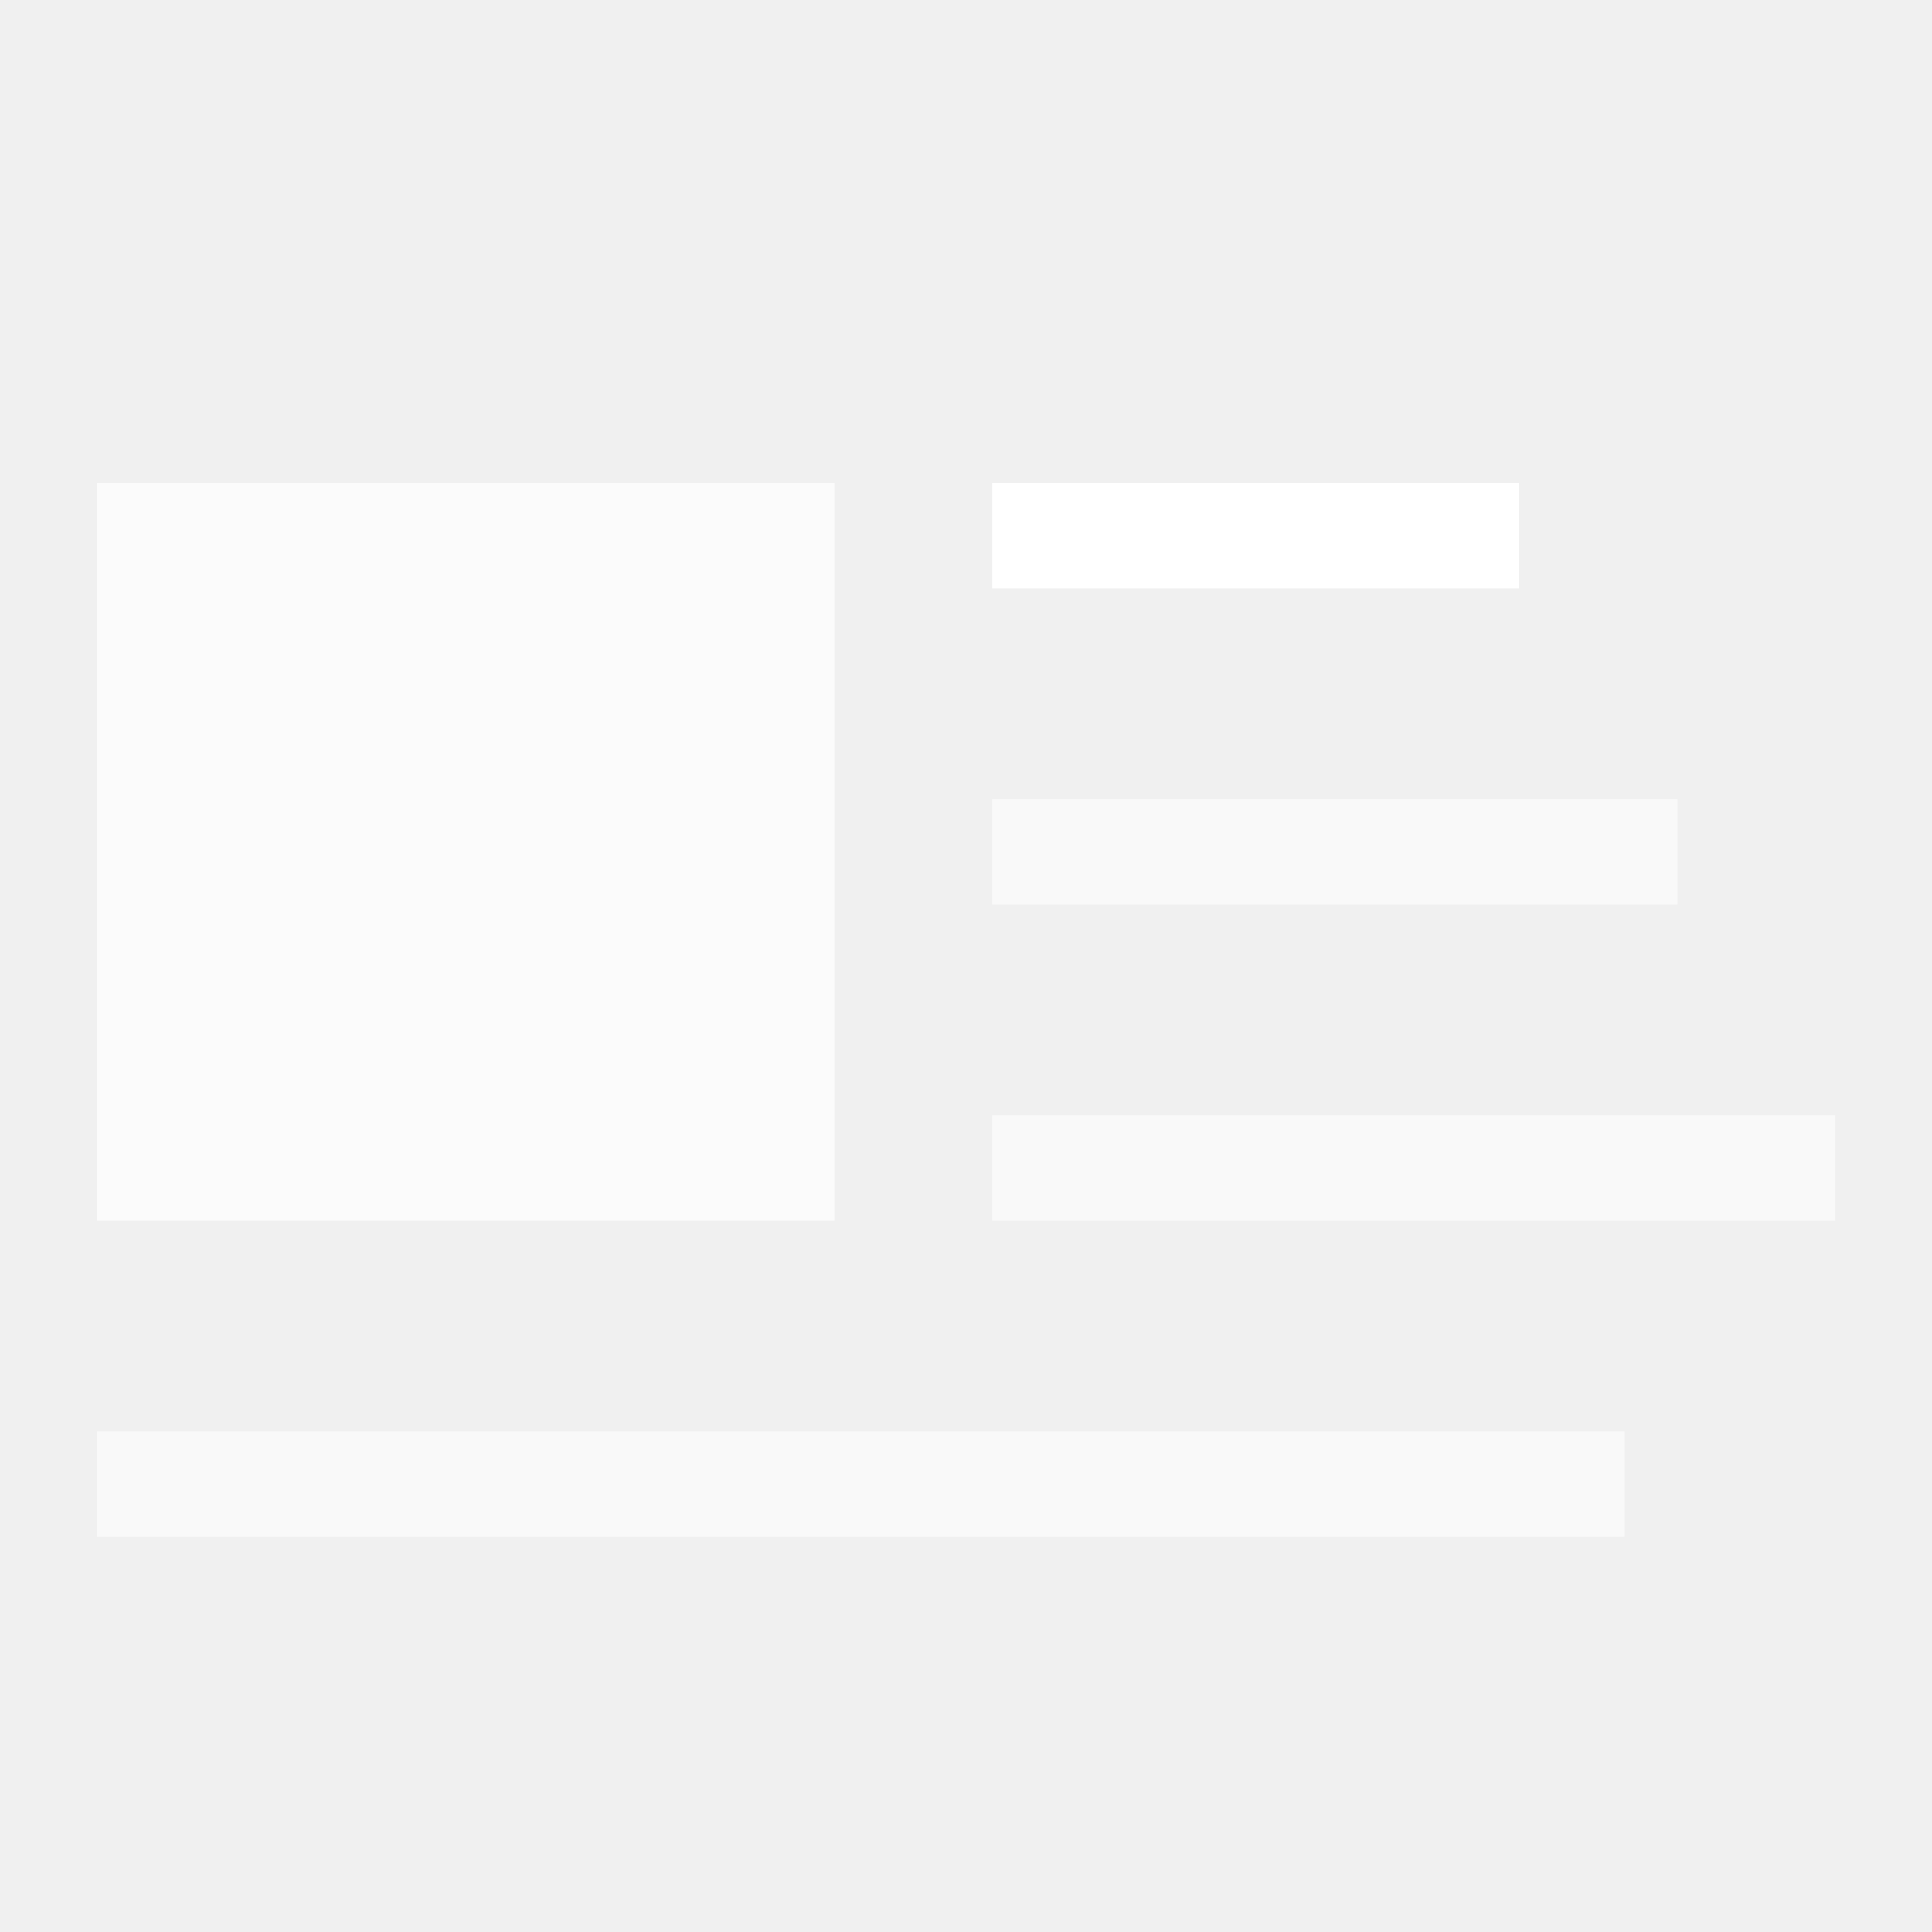
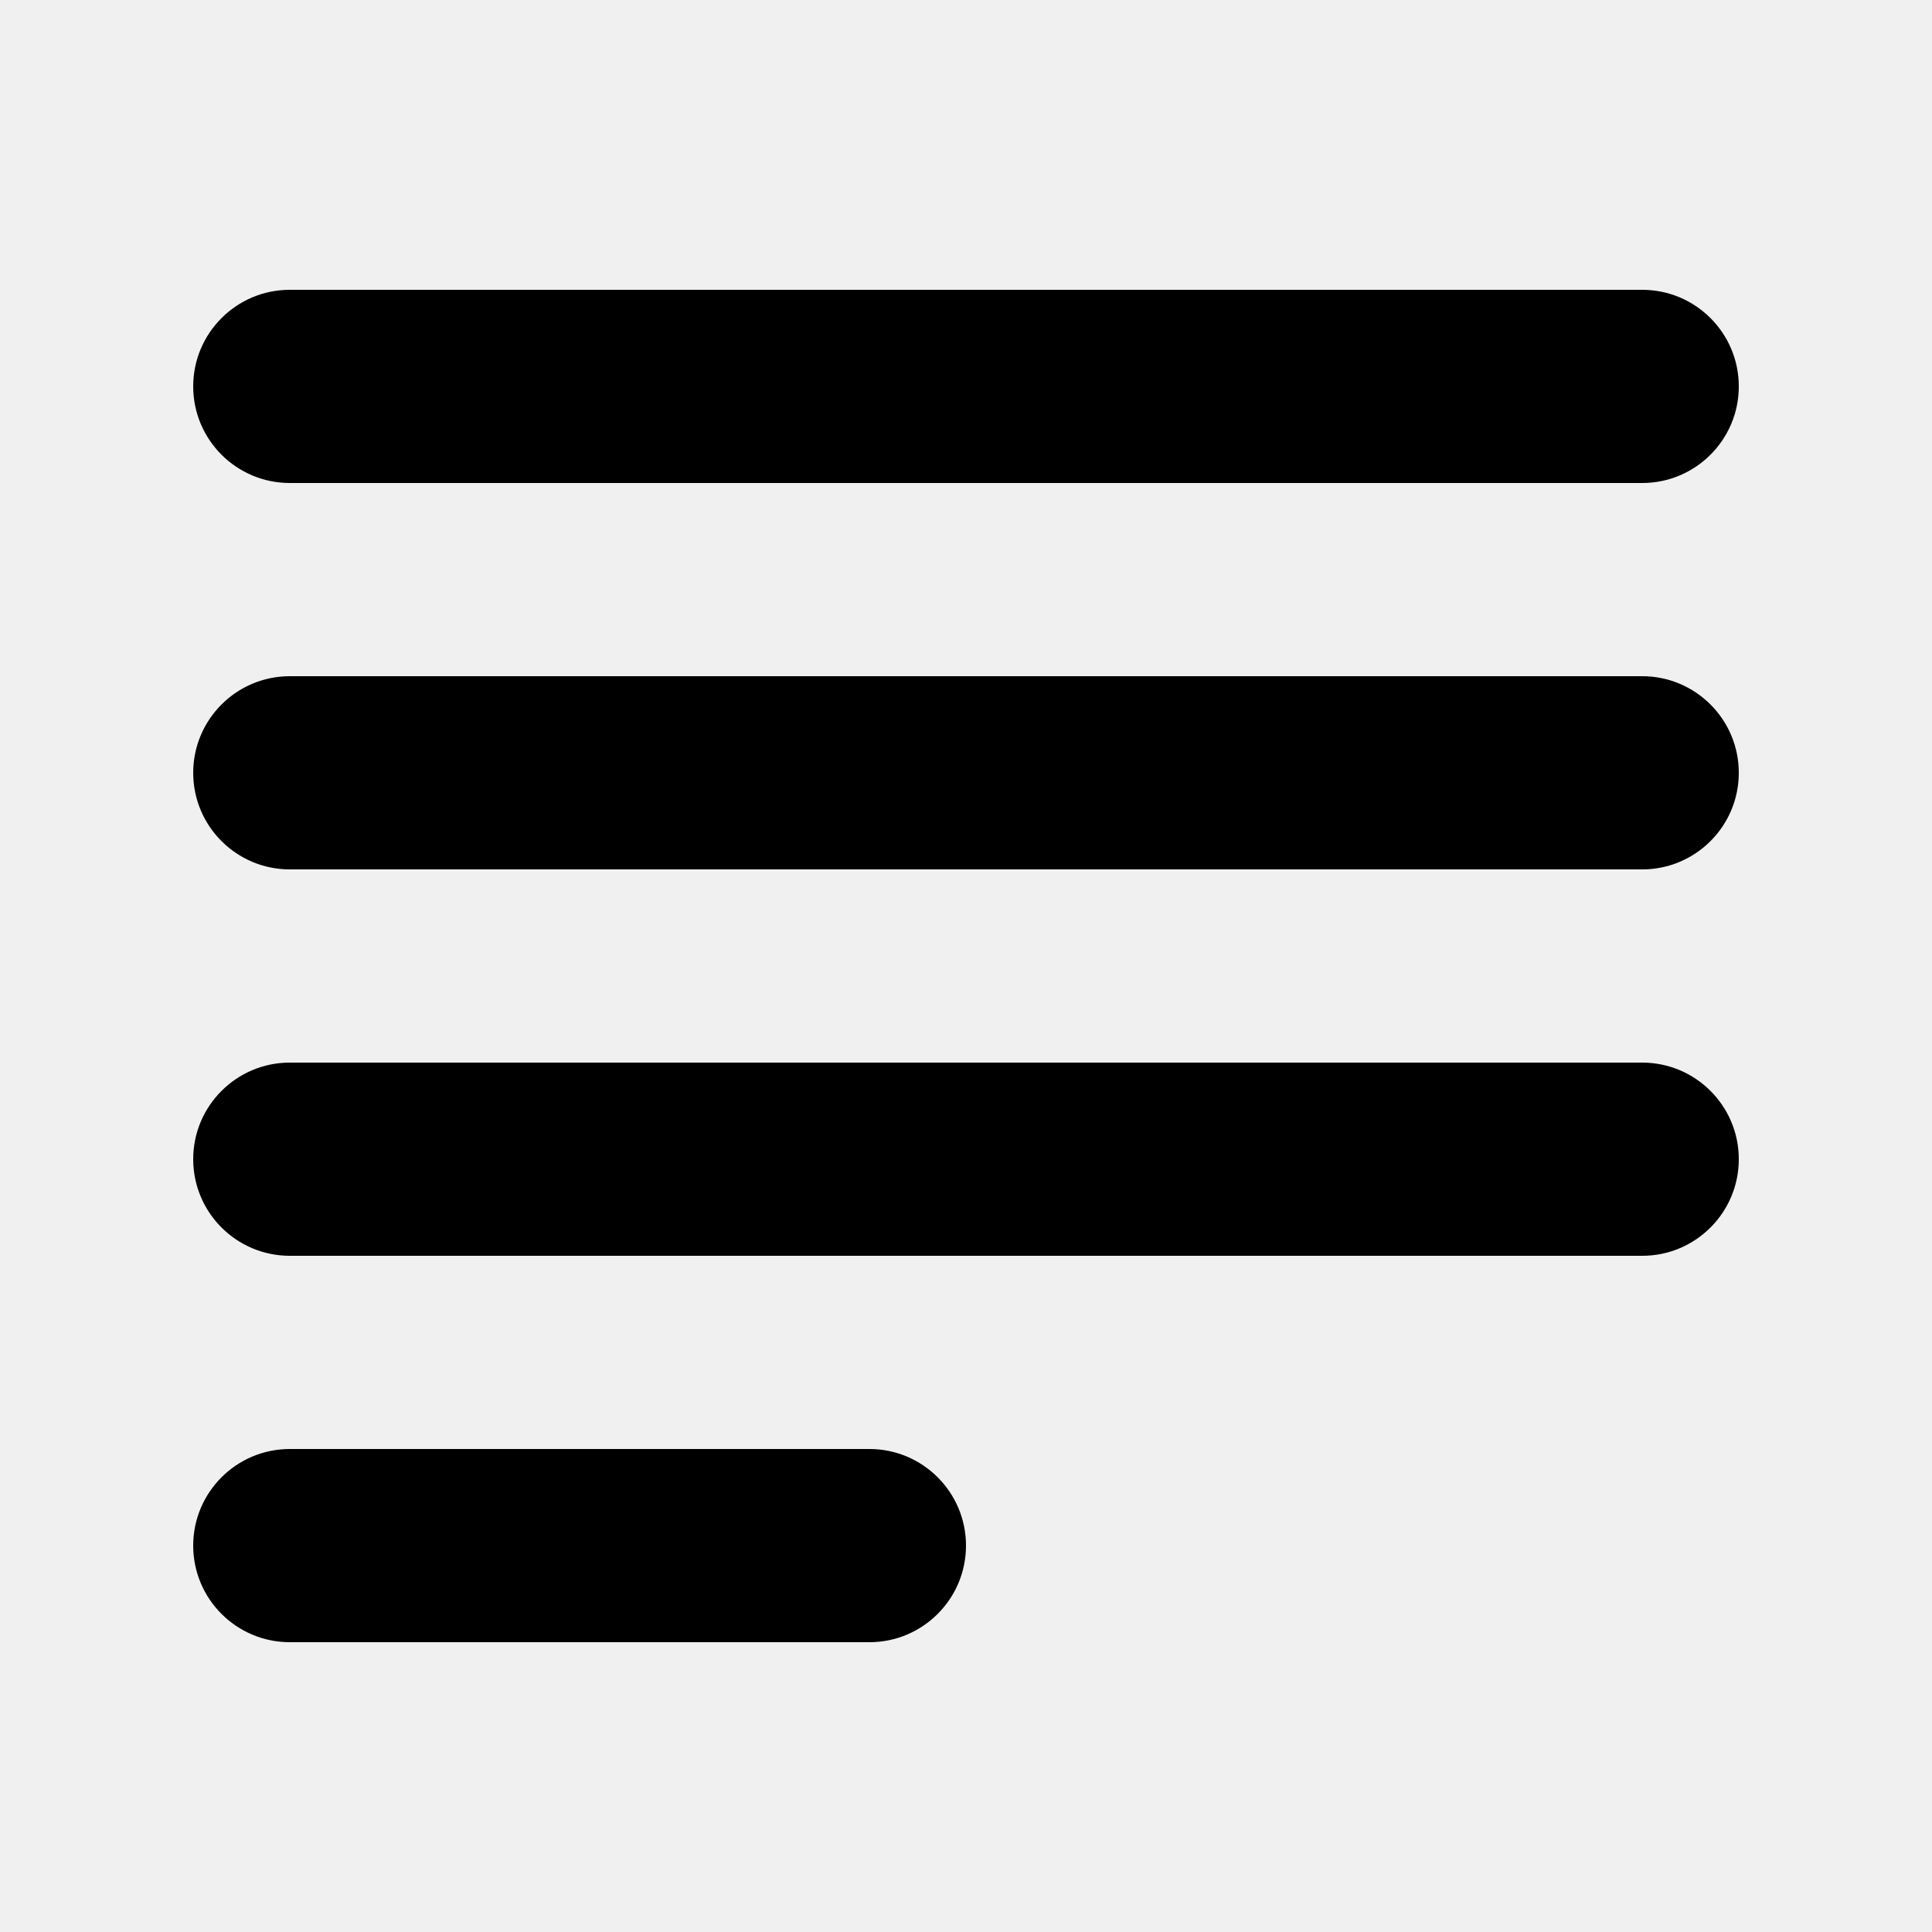
<svg id="file-document" viewBox="0 0 20 20">
-   <g fill="#FFF" fill-rule="evenodd">
-     <path opacity=".75" d="M1 5h7.637v7.637H1z" />
-     <path d="M10.273 5h5.455v1.091h-5.455z" />
-     <path opacity=".6" d="M10.273 8.273h7.091v1.091h-7.091zM10.273 11.546h8.728v1.091h-8.728zM1 14.819h15.82v1.091H1z" />
-   </g>
+   <path d="M3,3 L17,3 C17.552,3 18,3.448 18,4 L18,4 C18,4.552 17.552,5 17,5 L3,5 C2.448,5 2,4.552 2,4 L2,4 C2,3.448 2.448,3 3,3 Z M3,7 L17,7 C17.552,7 18,7.448 18,8 L18,8 C18,8.552 17.552,9 17,9 L3,9 C2.448,9 2,8.552 2,8 L2,8 C2,7.448 2.448,7 3,7 Z M3,11 L17,11 C17.552,11 18,11.448 18,12 L18,12 C18,12.552 17.552,13 17,13 L3,13 C2.448,13 2,12.552 2,12 L2,12 C2,11.448 2.448,11 3,11 Z M3,15 L9,15 C9.552,15 10,15.448 10,16 L10,16 C10,16.552 9.552,17 9,17 L3,17 C2.448,17 2,16.552 2,16 L2,16 C2,15.448 2.448,15 3,15 Z" />
</svg>
